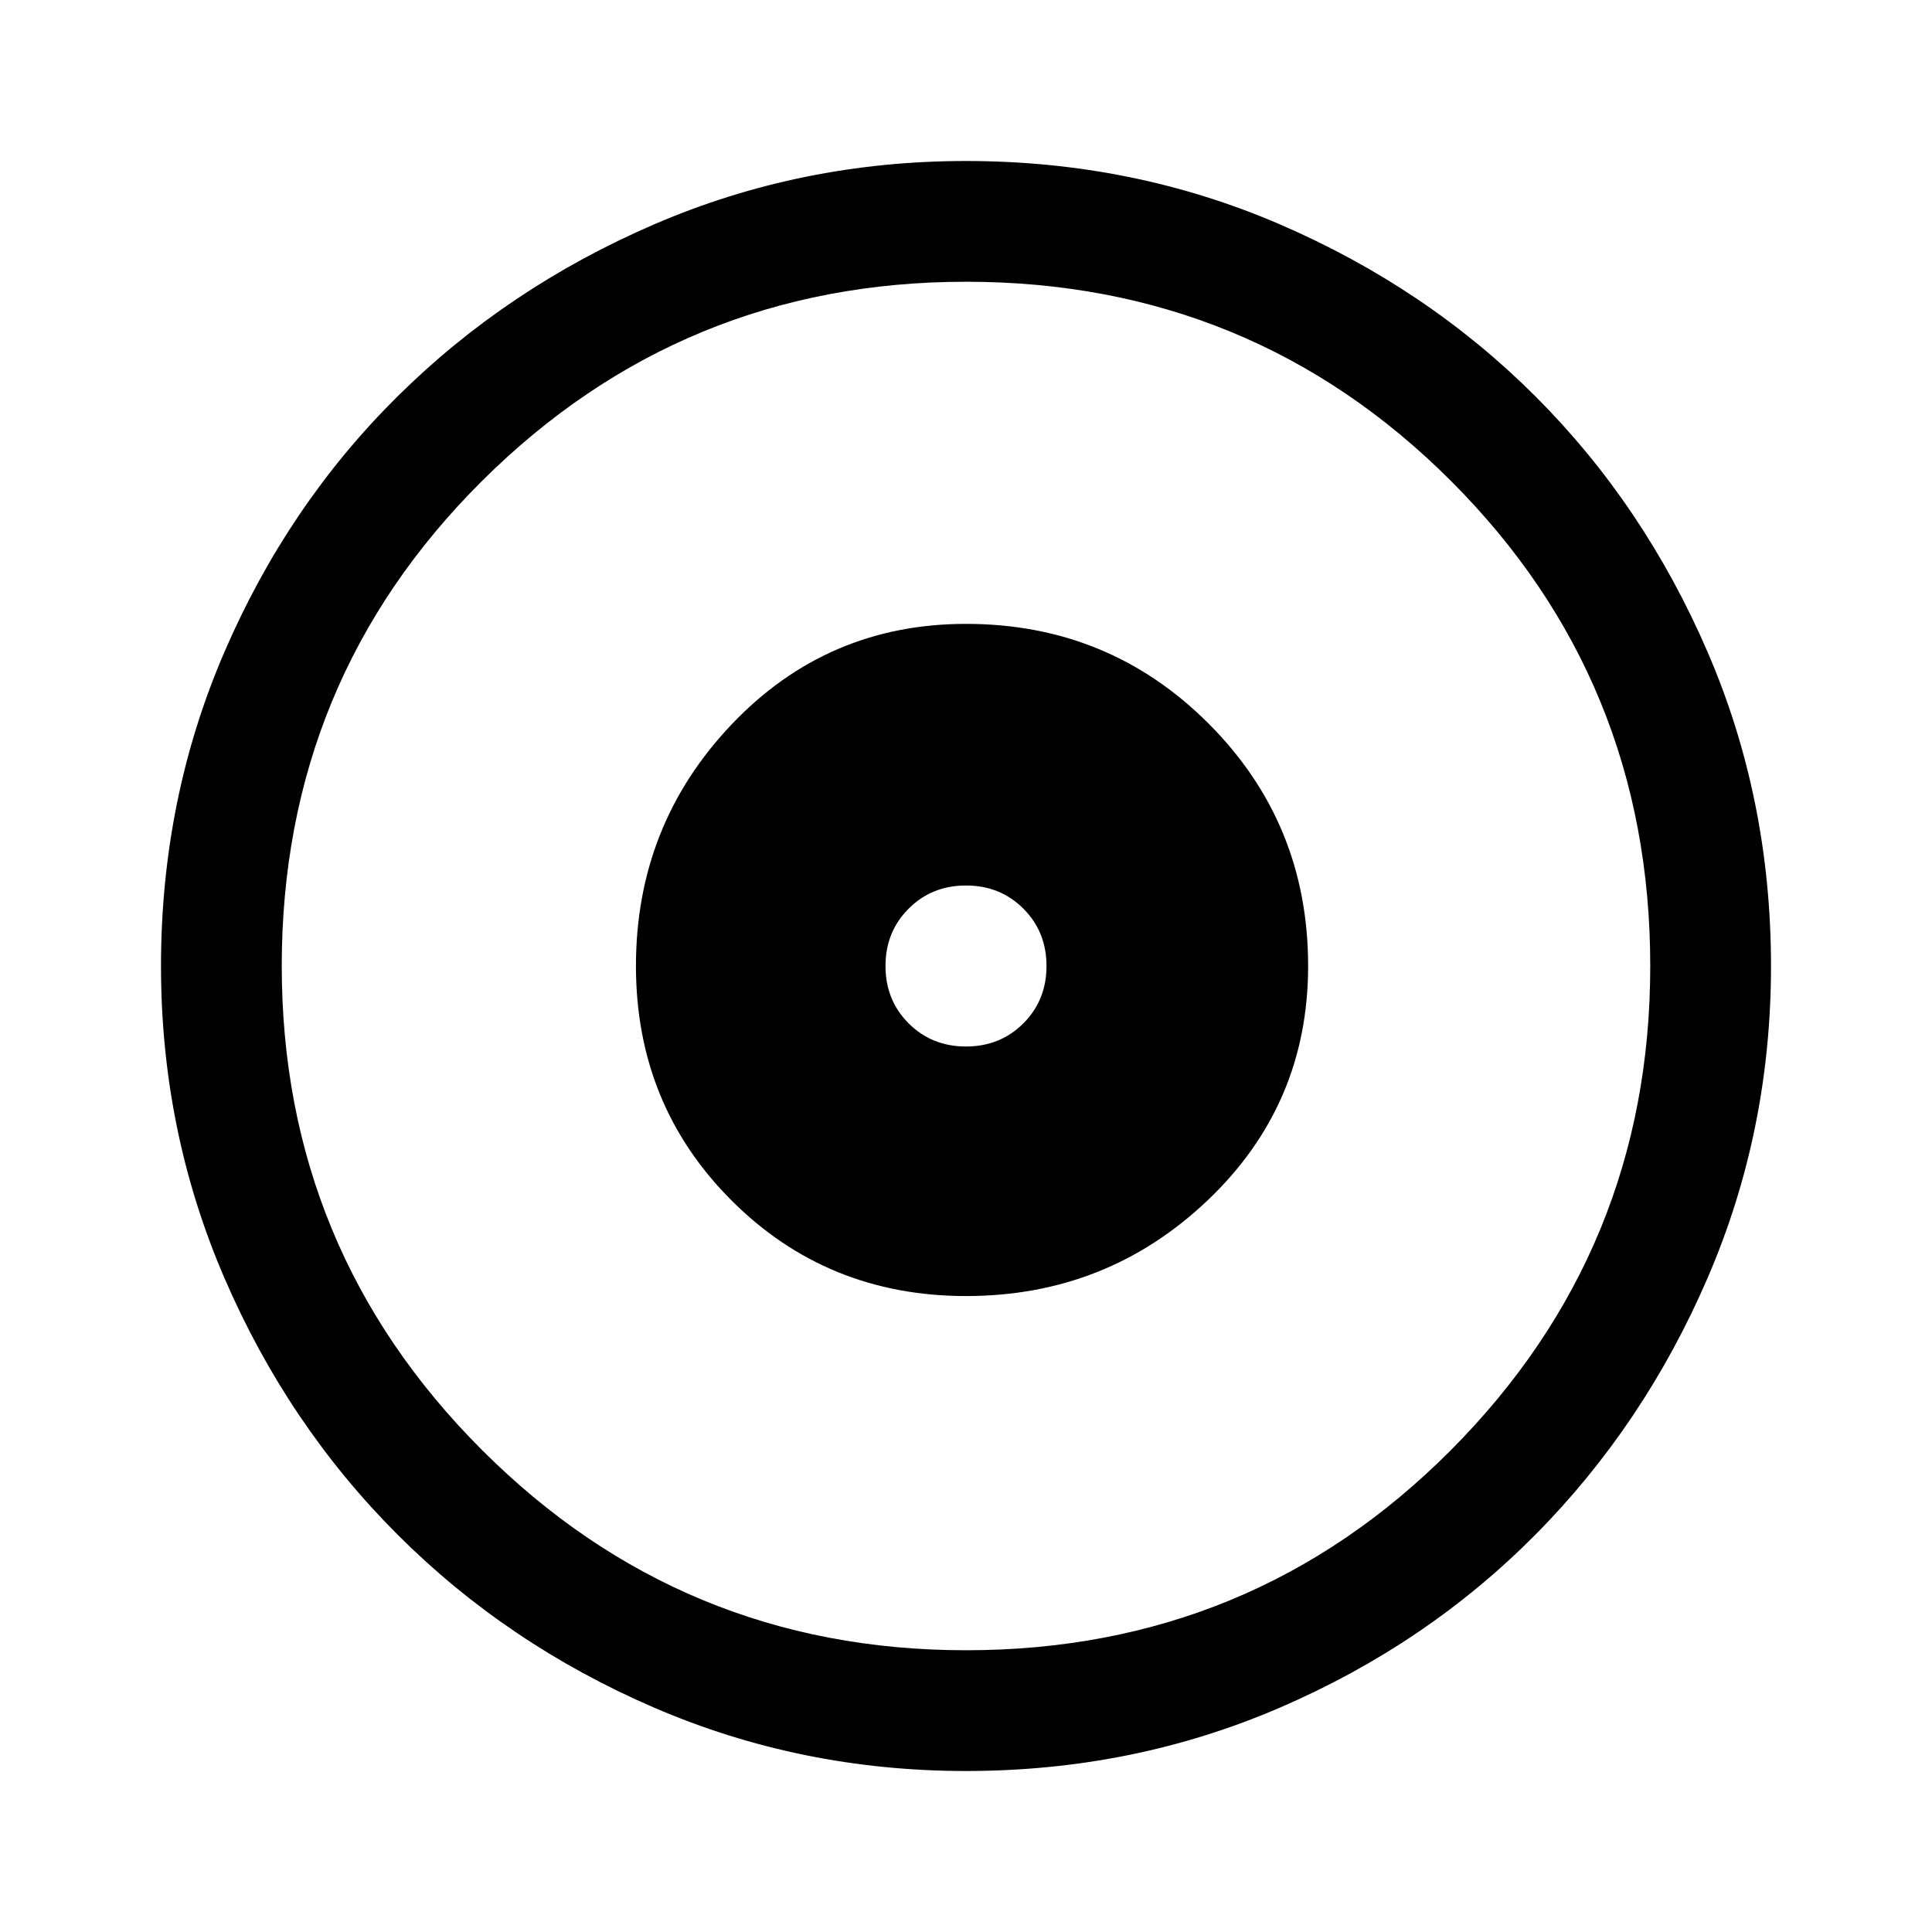
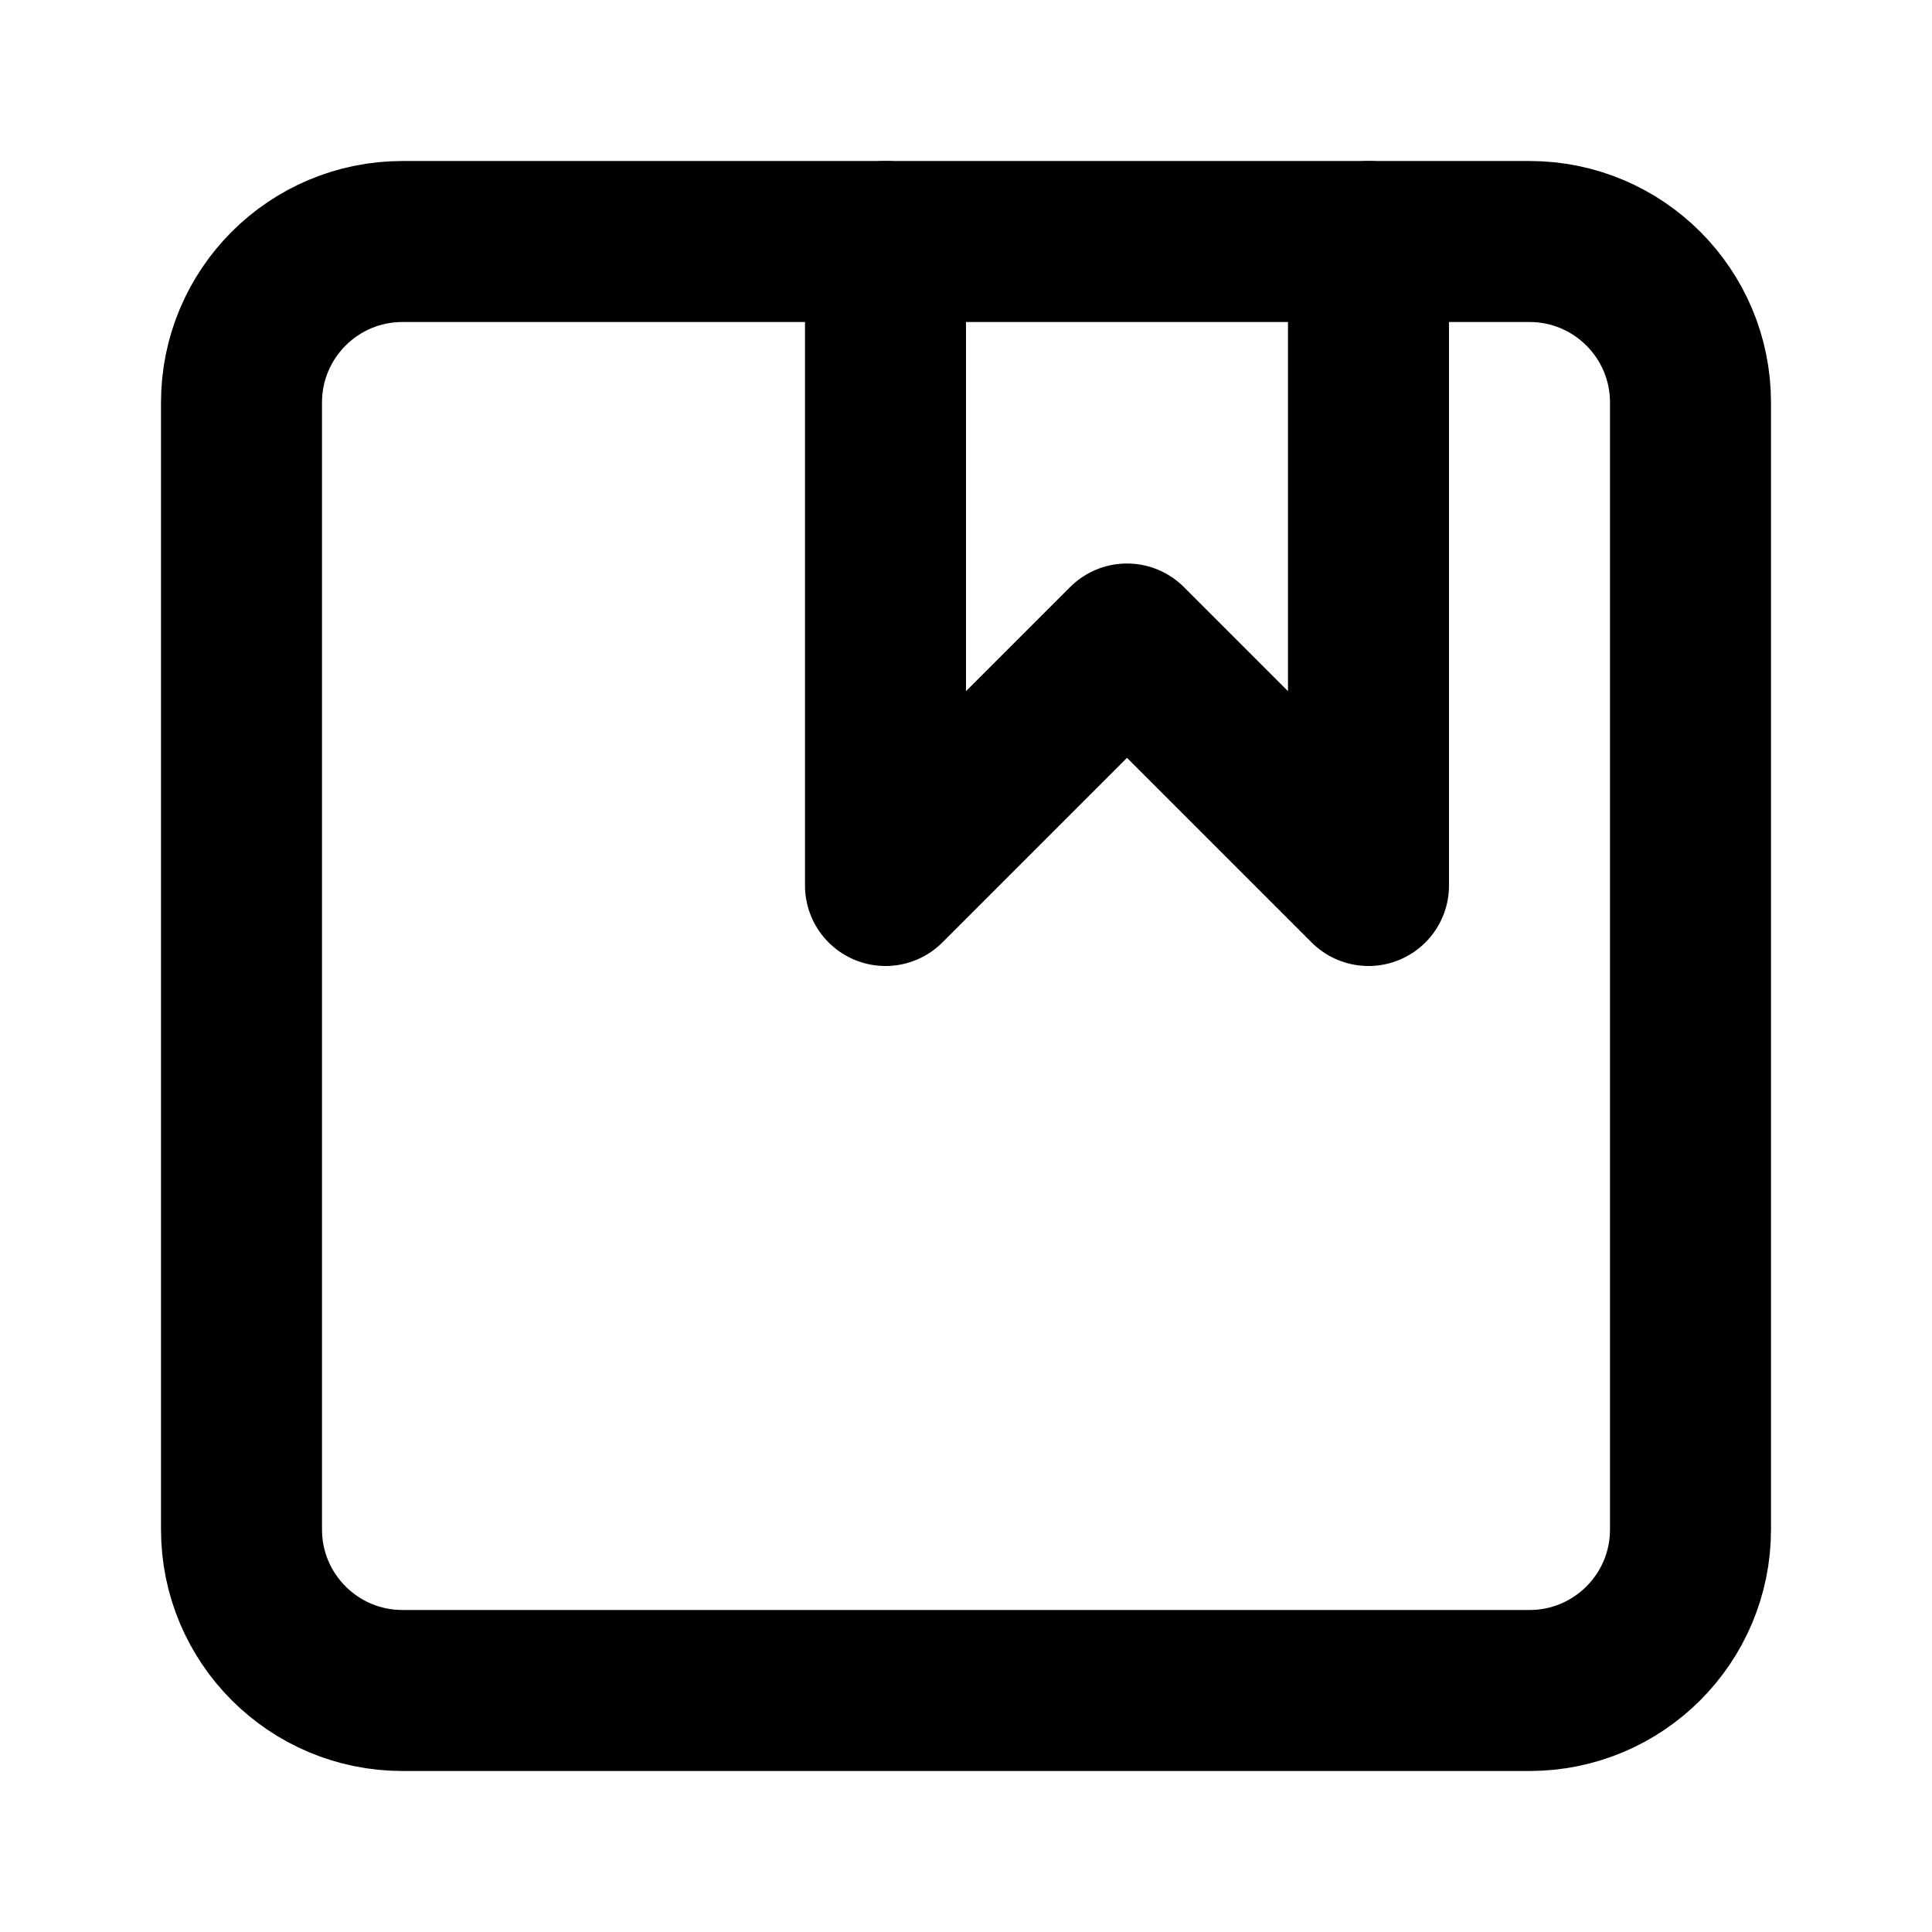
- <svg xmlns="http://www.w3.org/2000/svg" width="48" height="48" viewBox="0 -960 960 960">
-   <path d="M480-316q70 0 120-47.5T650-480q0-71-49.5-120.5T480-650q-69 0-116.5 50T316-480q0 69 47.5 116.5T480-316Zm-28.5-135.5Q440-463 440-480t11.5-28.5Q463-520 480-520t28.5 11.5Q520-497 520-480t-11.5 28.5Q497-440 480-440t-28.5-11.5ZM480-80q-82 0-155-31.5t-127.5-86Q143-252 111.5-325T80-480q0-83 31.5-156t86-127Q252-817 325-848.5T480-880q83 0 156 31.5T763-763q54 54 85.5 127T880-480q0 82-31.5 155T763-197.5q-54 54.5-127 86T480-80Zm0-60q142 0 241-99.5T820-480q0-142-99-241t-241-99q-141 0-240.5 99T140-480q0 141 99.5 240.5T480-140Zm0-340Z" />
+ <svg xmlns="http://www.w3.org/2000/svg" data-delluna-id="dl_fa97c99d8091423586ad" width="24" height="24" viewBox="0 0 24 24" fill="none" stroke="currentColor" stroke-width="2" stroke-linecap="round" stroke-linejoin="round">
+   <rect width="18" height="18" x="3" y="3" rx="2" ry="2" />
+   <polyline points="11 3 11 11 14 8 17 11 17 3" />
</svg>
